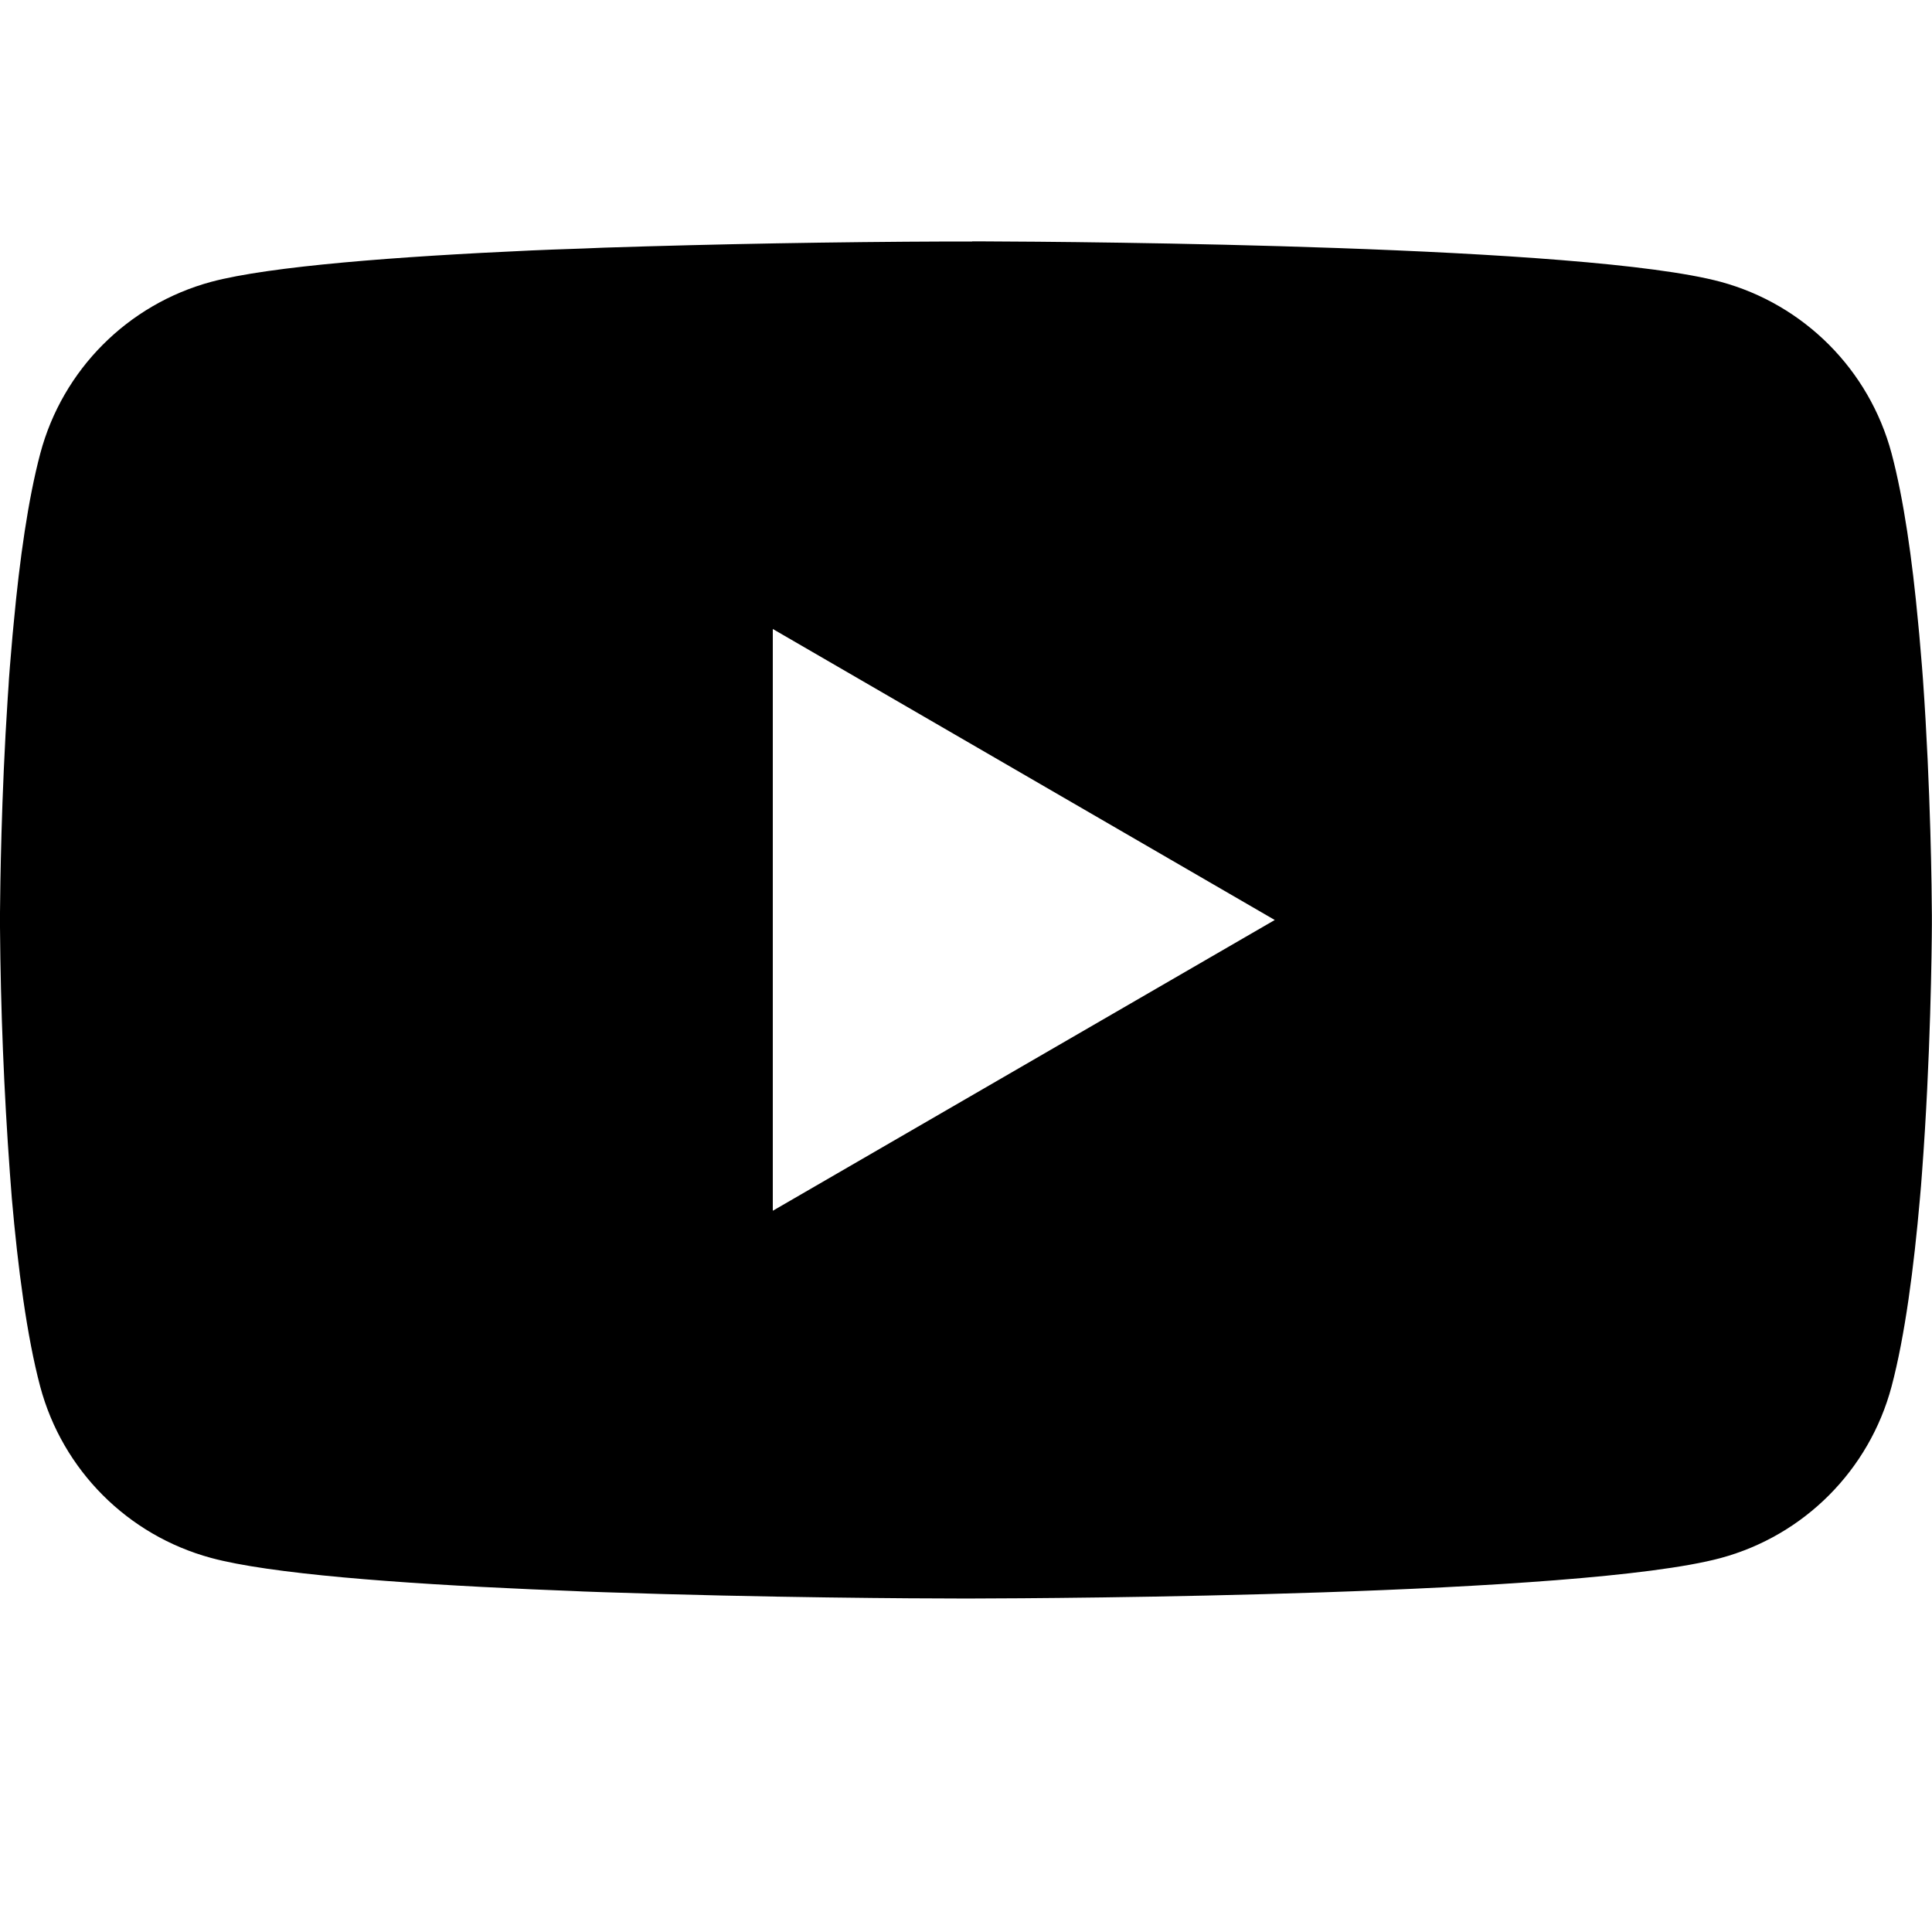
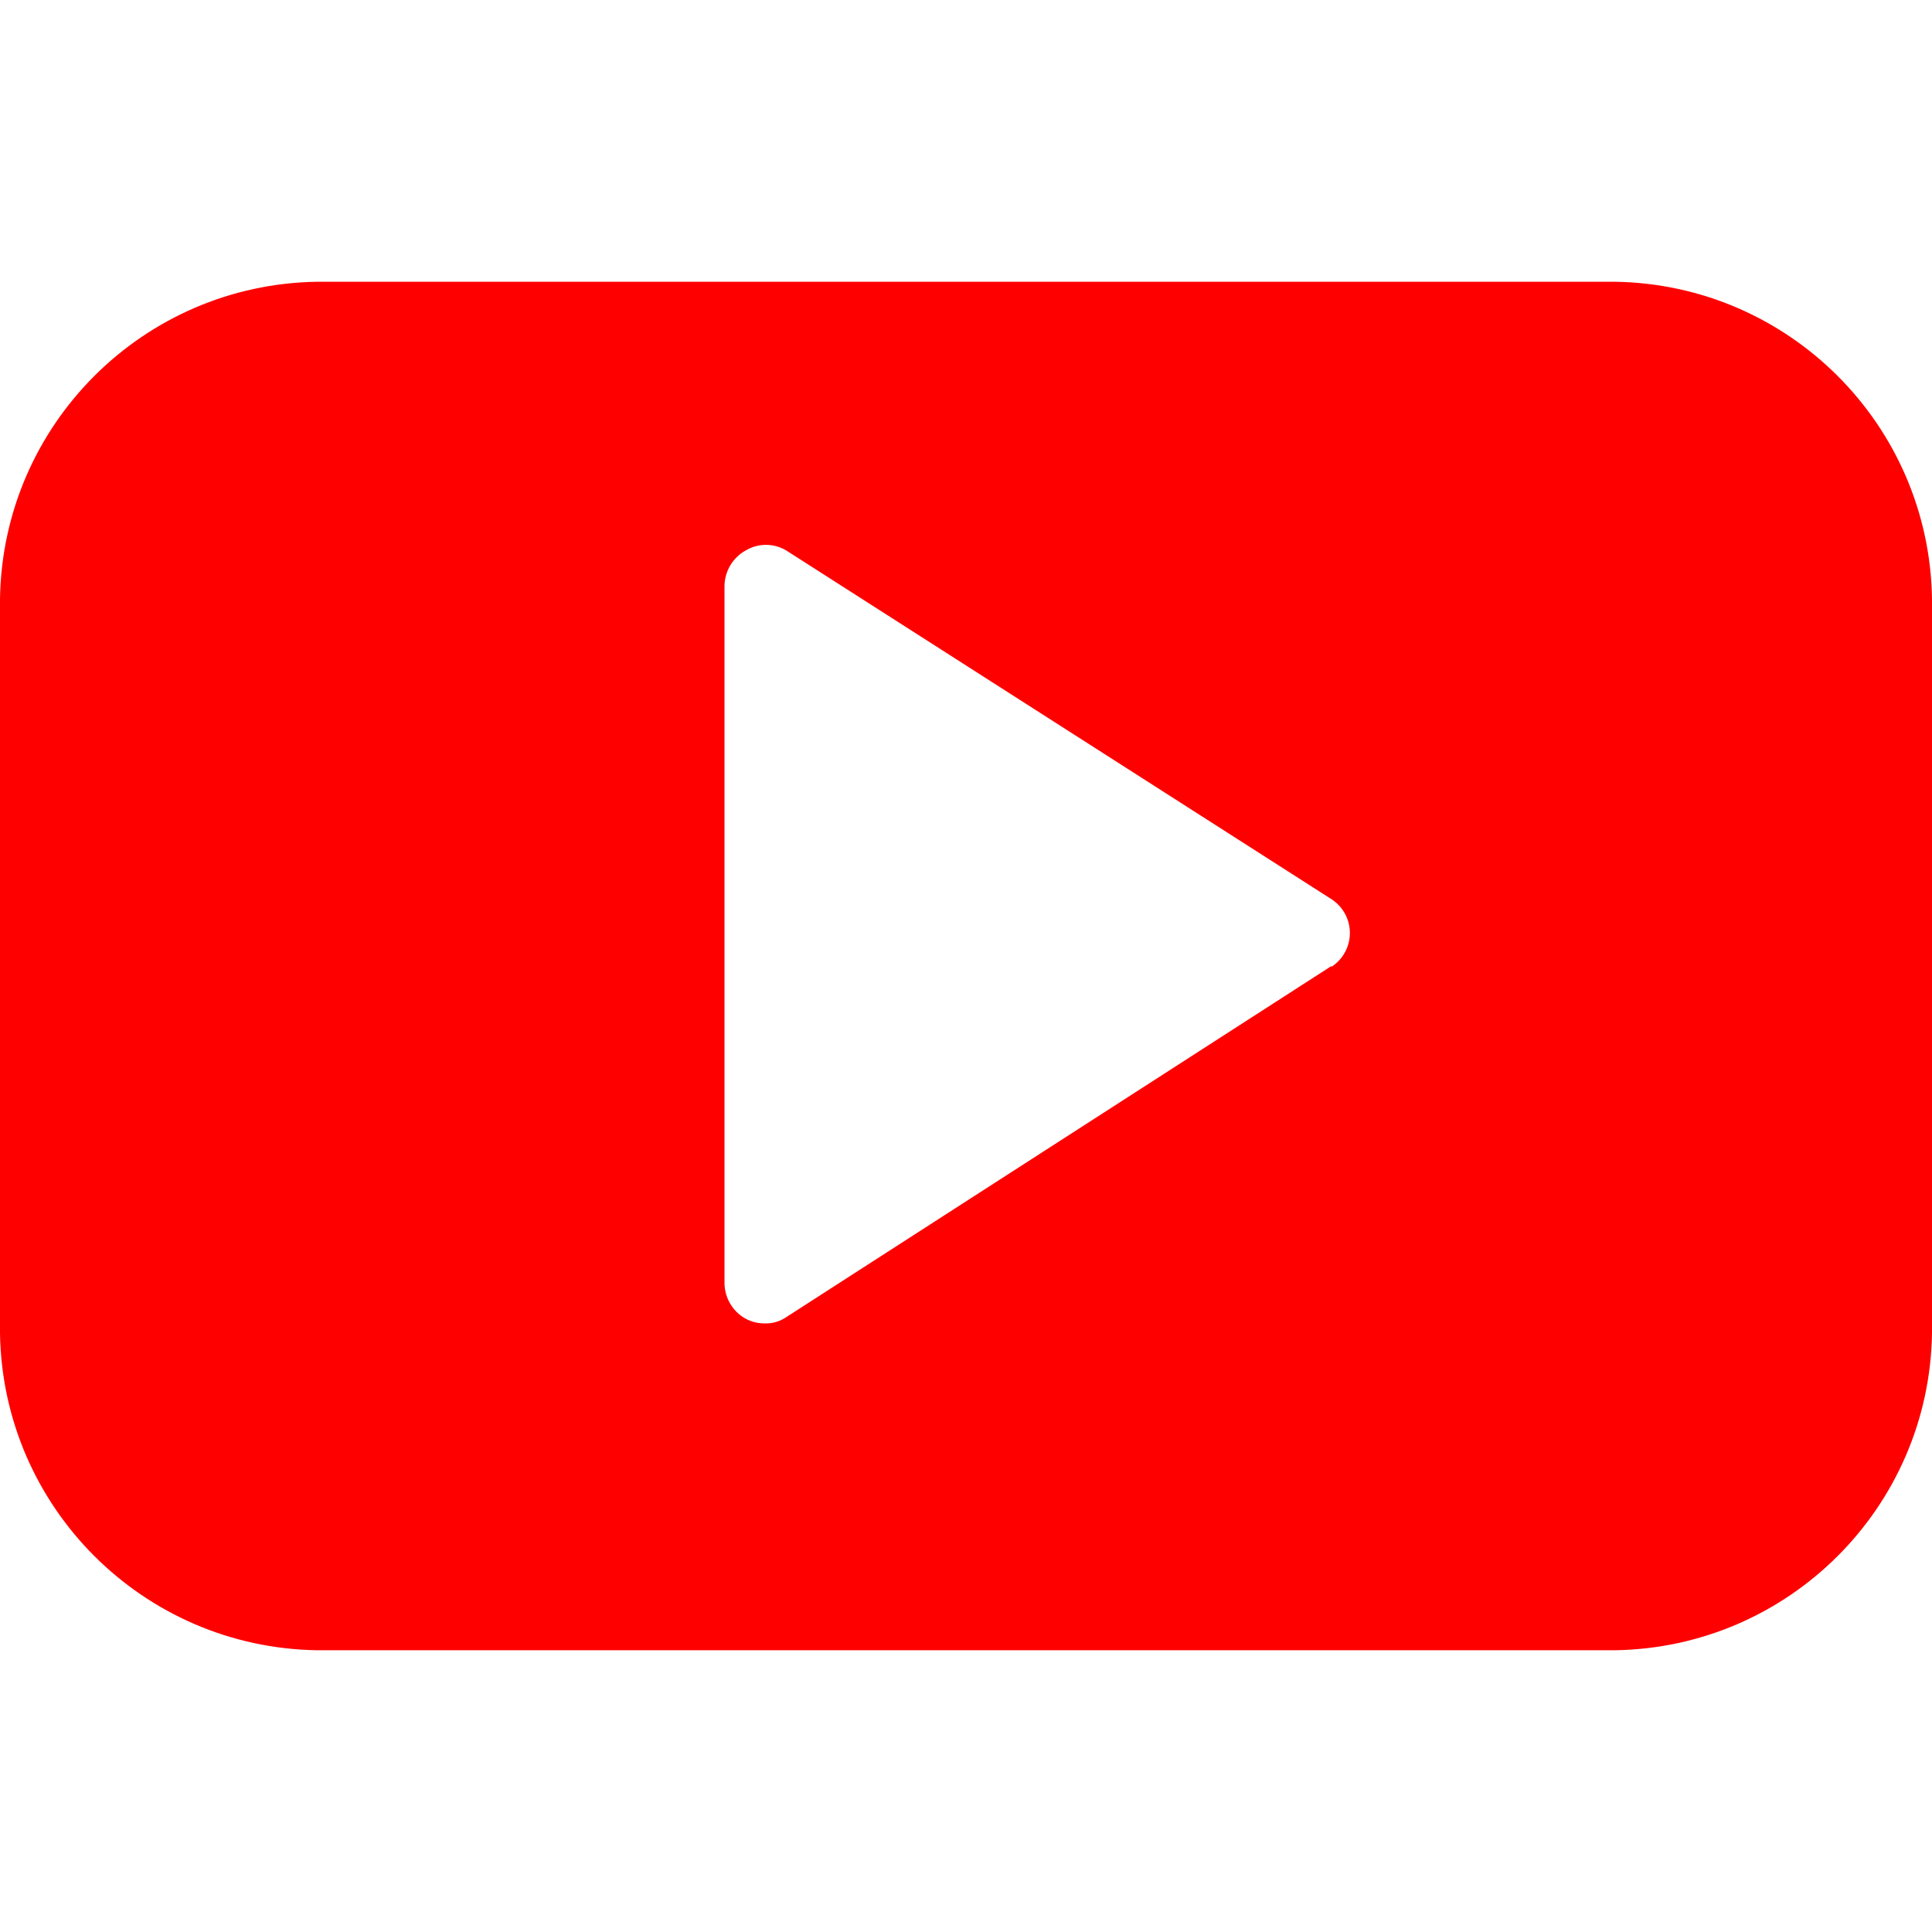
- <svg xmlns="http://www.w3.org/2000/svg" width="16" height="16" fill="currentColor" class="bi bi-youtube" viewBox="0 0 16 16">
-   <path d="M8.051 1.999h.089c.822.003 4.987.033 6.11.335a2.01 2.01 0 0 1 1.415 1.42c.101.38.172.883.22 1.402l.01.104.022.26.008.104c.065.914.073 1.77.074 1.957v.075c-.001.194-.01 1.108-.082 2.06l-.008.105-.009.104c-.05.572-.124 1.14-.235 1.558a2.007 2.007 0 0 1-1.415 1.42c-1.16.312-5.569.334-6.18.335h-.142c-.309 0-1.587-.006-2.927-.052l-.17-.006-.087-.004-.171-.007-.171-.007c-1.11-.049-2.167-.128-2.654-.26a2.007 2.007 0 0 1-1.415-1.419c-.111-.417-.185-.986-.235-1.558L.09 9.82l-.008-.104A31.4 31.4 0 0 1 0 7.68v-.123c.002-.215.01-.958.064-1.778l.007-.103.003-.052.008-.104.022-.26.01-.104c.048-.519.119-1.023.22-1.402a2.007 2.007 0 0 1 1.415-1.42c.487-.13 1.544-.21 2.654-.26l.17-.007.172-.006.086-.003.171-.007A99.788 99.788 0 0 1 7.858 2h.193zM6.4 5.209v4.818l4.157-2.408L6.4 5.209z" />
+ <svg xmlns="http://www.w3.org/2000/svg" viewBox="0 0 24 24">
+   <path d="M20.06,3.5H3.94A4,4,0,0,0,0,7.44v9.12A4,4,0,0,0,3.94,20.5H20.06A4,4,0,0,0,24,16.56V7.44A4,4,0,0,0,20.06,3.5ZM16.54,12,9.77,16.36a.45.45,0,0,1-.27.08.5.5,0,0,1-.24-.06A.51.51,0,0,1,9,15.94V7.28a.51.51,0,0,1,.26-.44.49.49,0,0,1,.51,0l6.77,4.33a.5.5,0,0,1,0,.84Z" fill="#ff0000" />
</svg>
